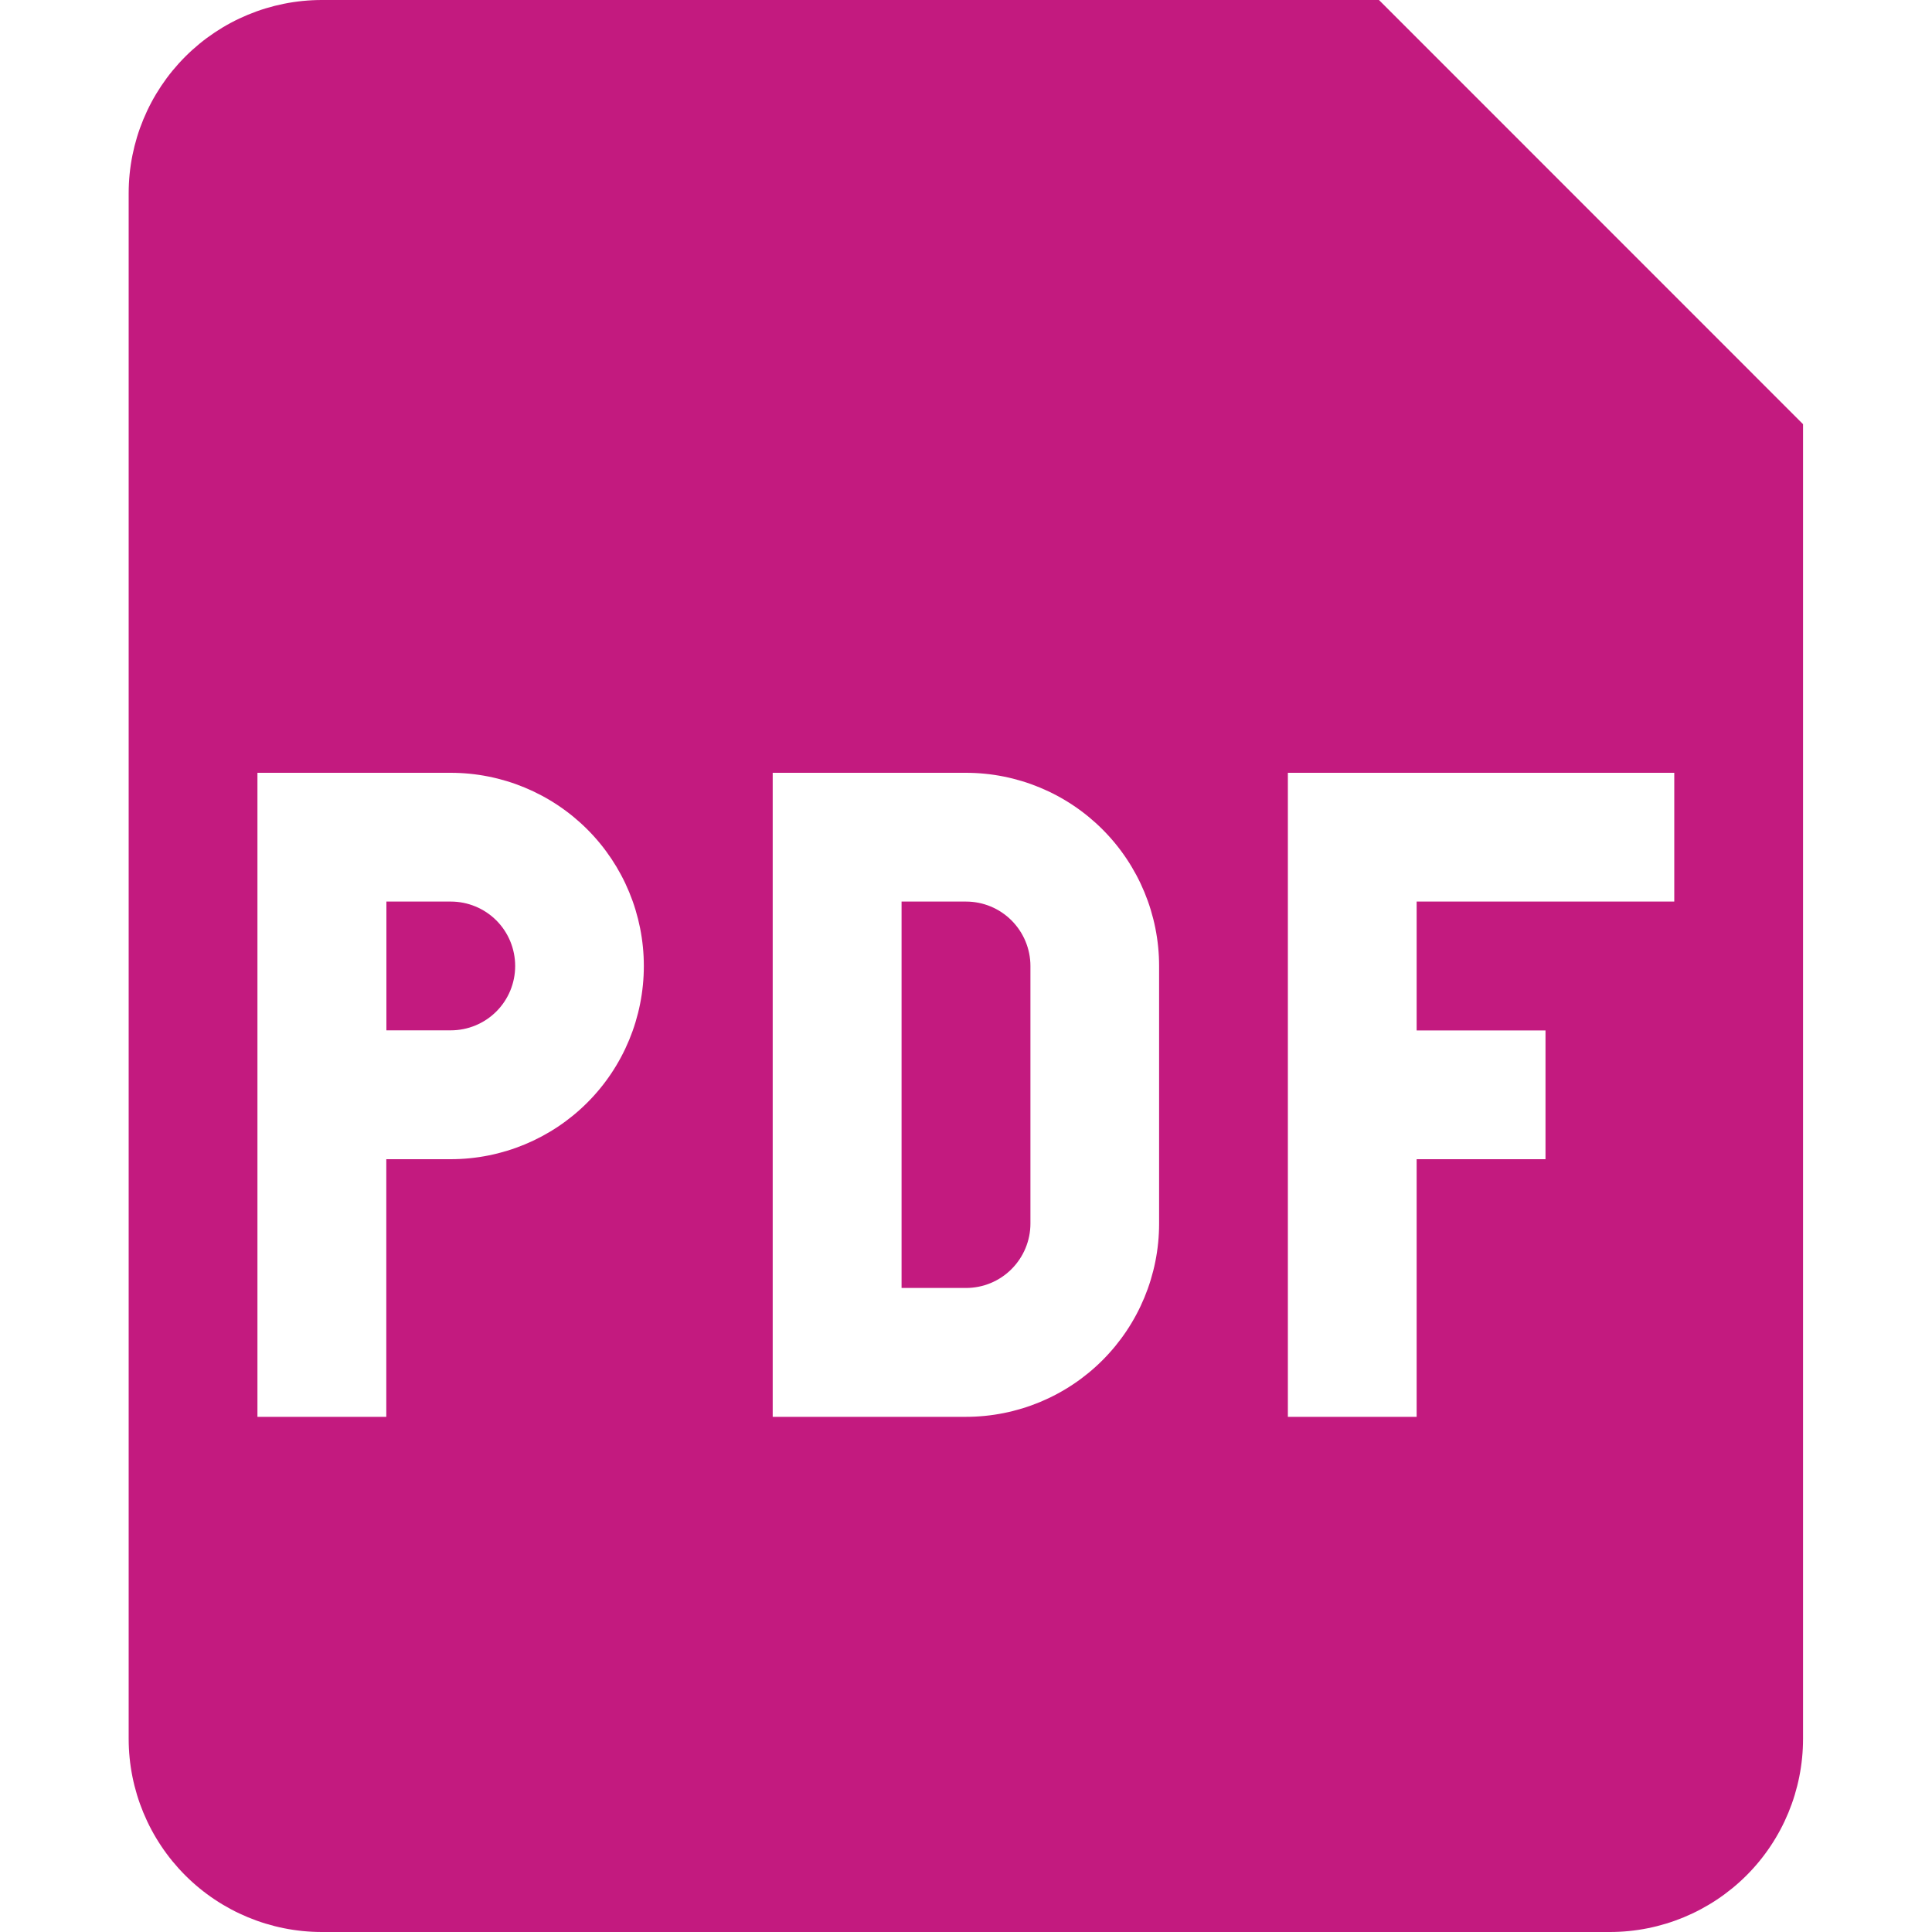
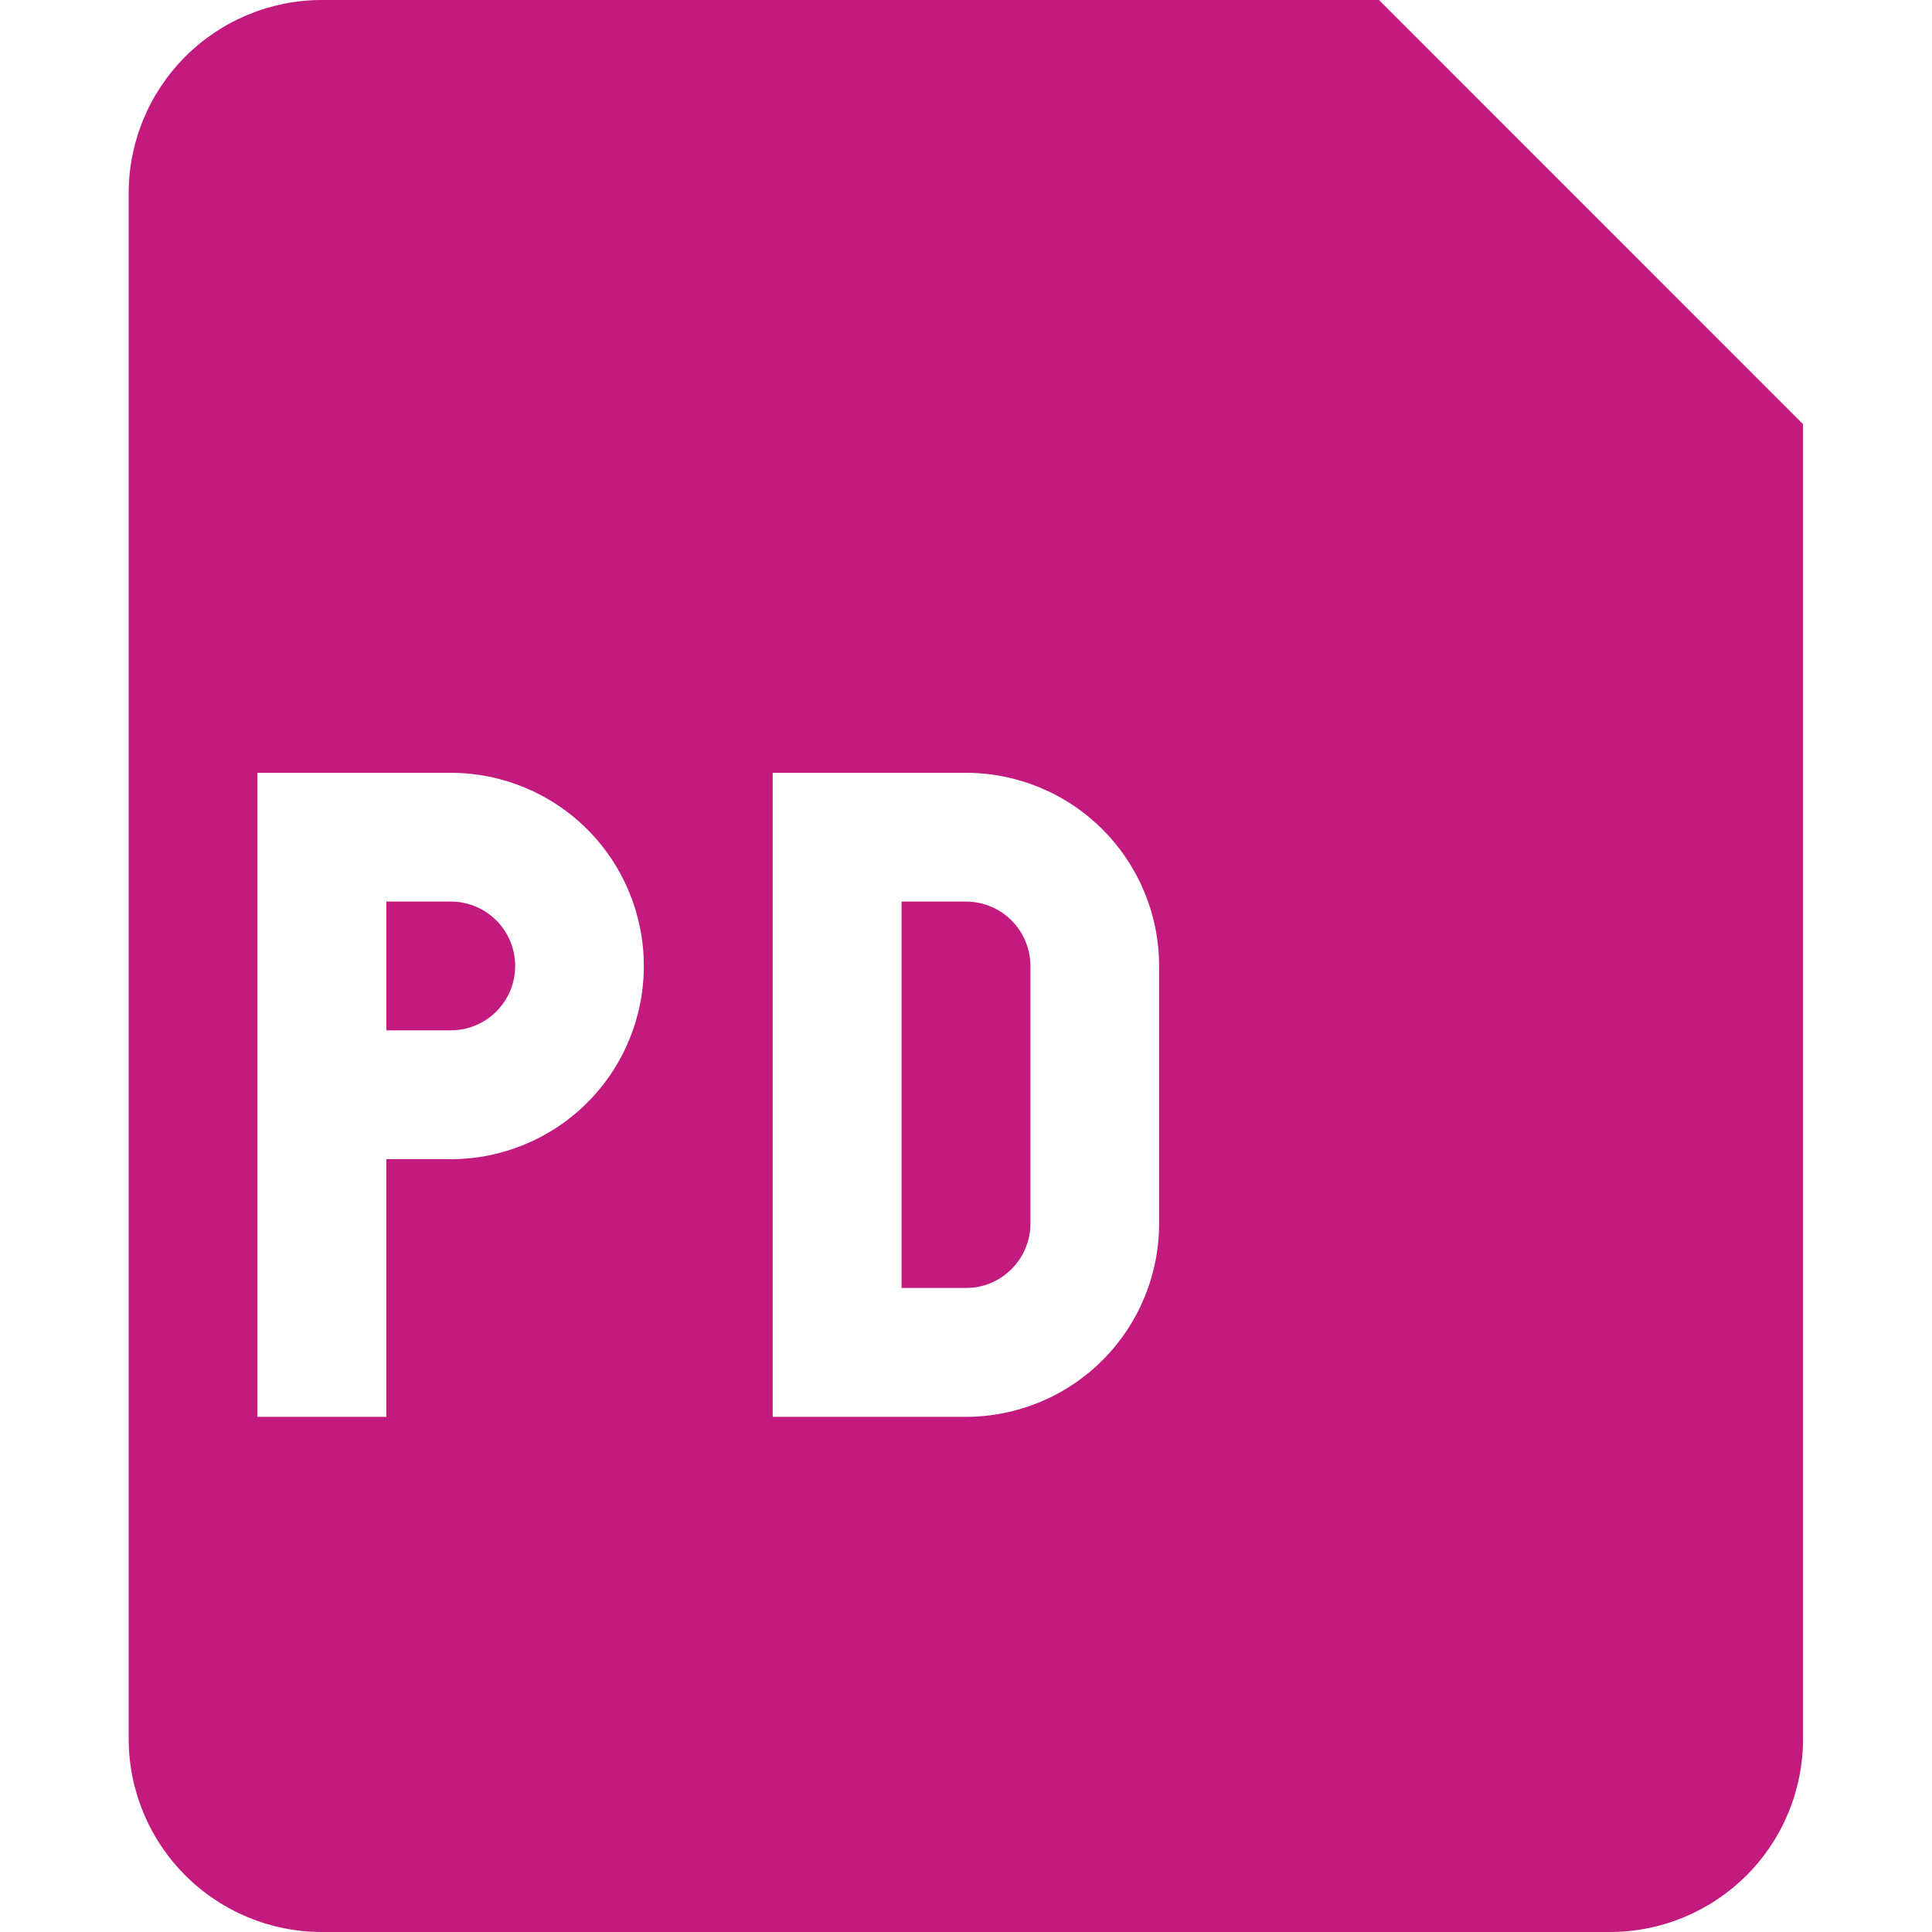
<svg xmlns="http://www.w3.org/2000/svg" width="20" height="20" viewBox="0 0 20 20" fill="none">
  <path d="M4.667 10.666H4V9.333H4.667C4.843 9.333 5.013 9.403 5.138 9.528C5.263 9.653 5.333 9.823 5.333 10C5.333 10.177 5.263 10.346 5.138 10.471C5.013 10.596 4.843 10.666 4.667 10.666ZM9.333 13.333V9.333H10C10.177 9.333 10.346 9.403 10.471 9.528C10.596 9.653 10.667 9.823 10.667 10V12.666C10.667 12.843 10.596 13.013 10.471 13.138C10.346 13.263 10.177 13.333 10 13.333H9.333Z" fill="#C31A7F" />
-   <path fill-rule="evenodd" clip-rule="evenodd" d="M1.332 2C1.332 1.47 1.543 0.961 1.918 0.586C2.293 0.211 2.802 0 3.332 0L14.275 0L18.665 4.391V18C18.665 18.53 18.455 19.039 18.08 19.414C17.704 19.789 17.196 20 16.665 20H3.332C2.802 20 2.293 19.789 1.918 19.414C1.543 19.039 1.332 18.53 1.332 18V2ZM4.665 8H2.665V14.667H3.999V12H4.665C5.196 12 5.705 11.789 6.08 11.414C6.455 11.039 6.665 10.53 6.665 10C6.665 9.47 6.455 8.961 6.08 8.586C5.705 8.211 5.196 8 4.665 8ZM9.999 8H7.999V14.667H9.999C10.529 14.667 11.038 14.456 11.413 14.081C11.788 13.706 11.999 13.197 11.999 12.667V10C11.999 9.47 11.788 8.961 11.413 8.586C11.038 8.211 10.529 8 9.999 8ZM13.332 14.667V8H17.332V9.333H14.665V10.667H15.999V12H14.665V14.667H13.332Z" fill="#C31A7F" />
+   <path fillRule="evenodd" clipRule="evenodd" d="M1.332 2C1.332 1.47 1.543 0.961 1.918 0.586C2.293 0.211 2.802 0 3.332 0L14.275 0L18.665 4.391V18C18.665 18.53 18.455 19.039 18.08 19.414C17.704 19.789 17.196 20 16.665 20H3.332C2.802 20 2.293 19.789 1.918 19.414C1.543 19.039 1.332 18.53 1.332 18V2ZM4.665 8H2.665V14.667H3.999V12H4.665C5.196 12 5.705 11.789 6.08 11.414C6.455 11.039 6.665 10.53 6.665 10C6.665 9.47 6.455 8.961 6.08 8.586C5.705 8.211 5.196 8 4.665 8ZM9.999 8H7.999V14.667H9.999C10.529 14.667 11.038 14.456 11.413 14.081C11.788 13.706 11.999 13.197 11.999 12.667V10C11.999 9.47 11.788 8.961 11.413 8.586C11.038 8.211 10.529 8 9.999 8ZM13.332 14.667V8H17.332V9.333H14.665V10.667H15.999V12H14.665V14.667H13.332Z" fill="#C31A7F" />
</svg>
